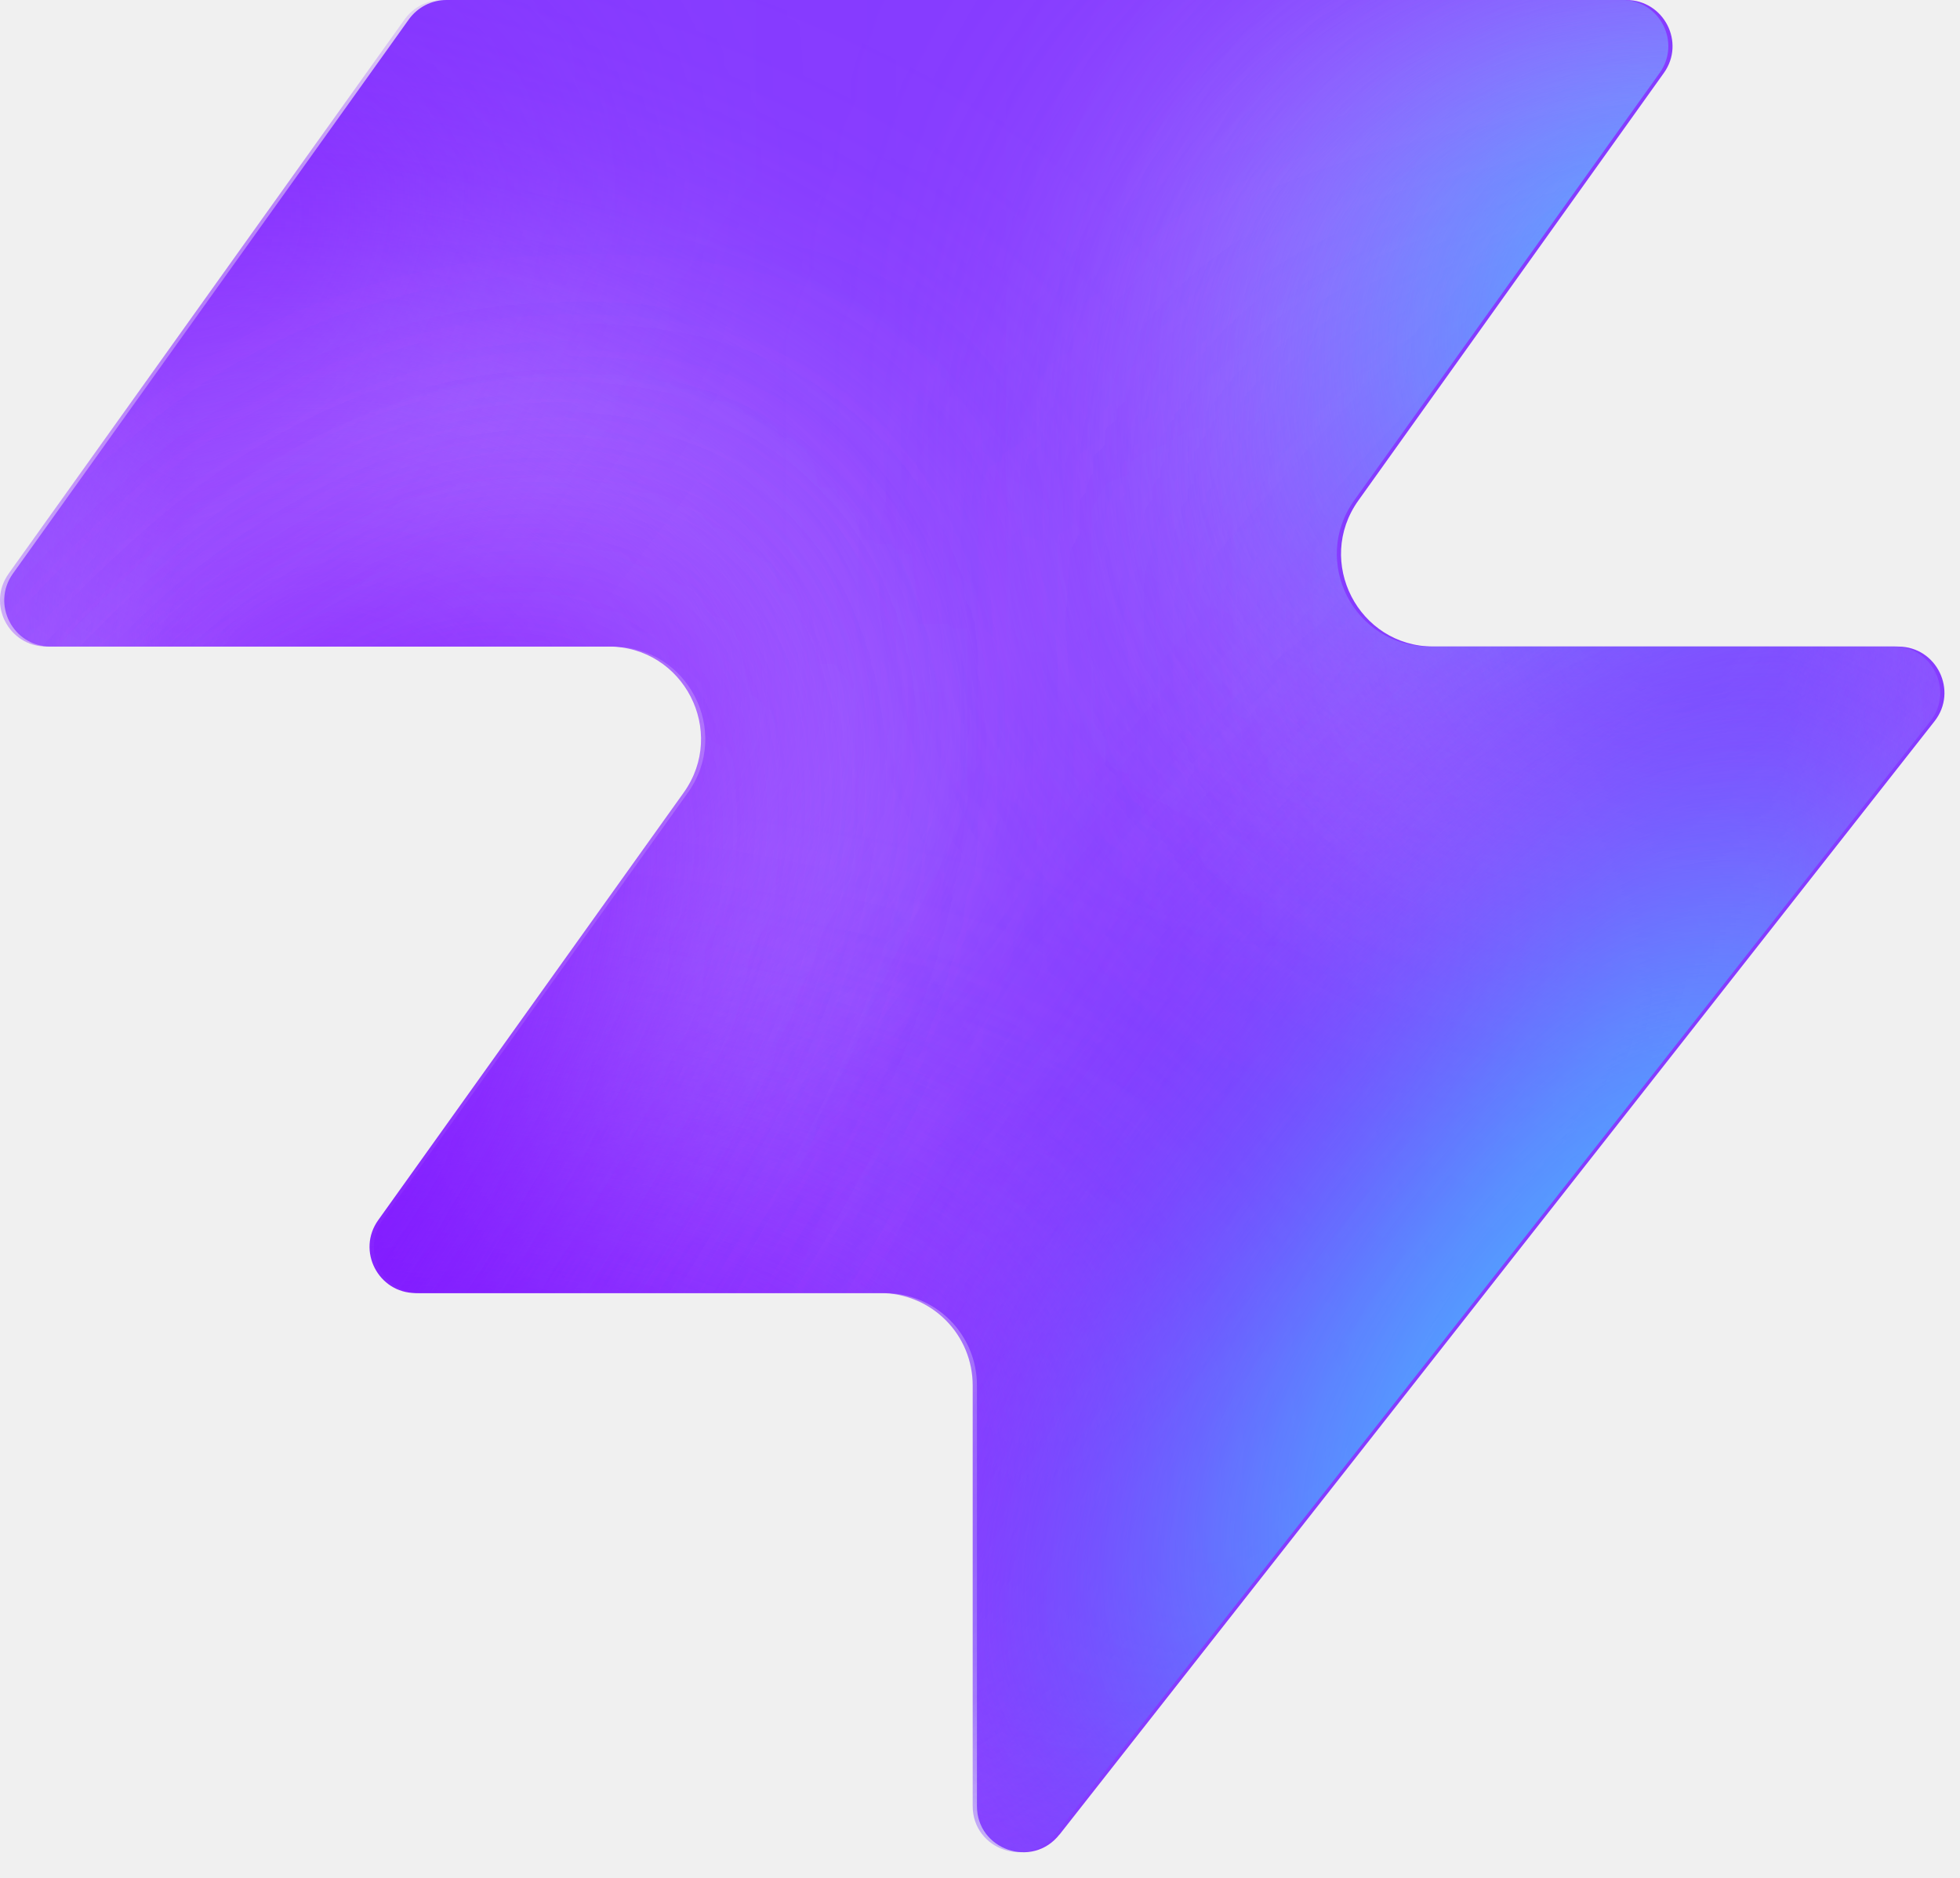
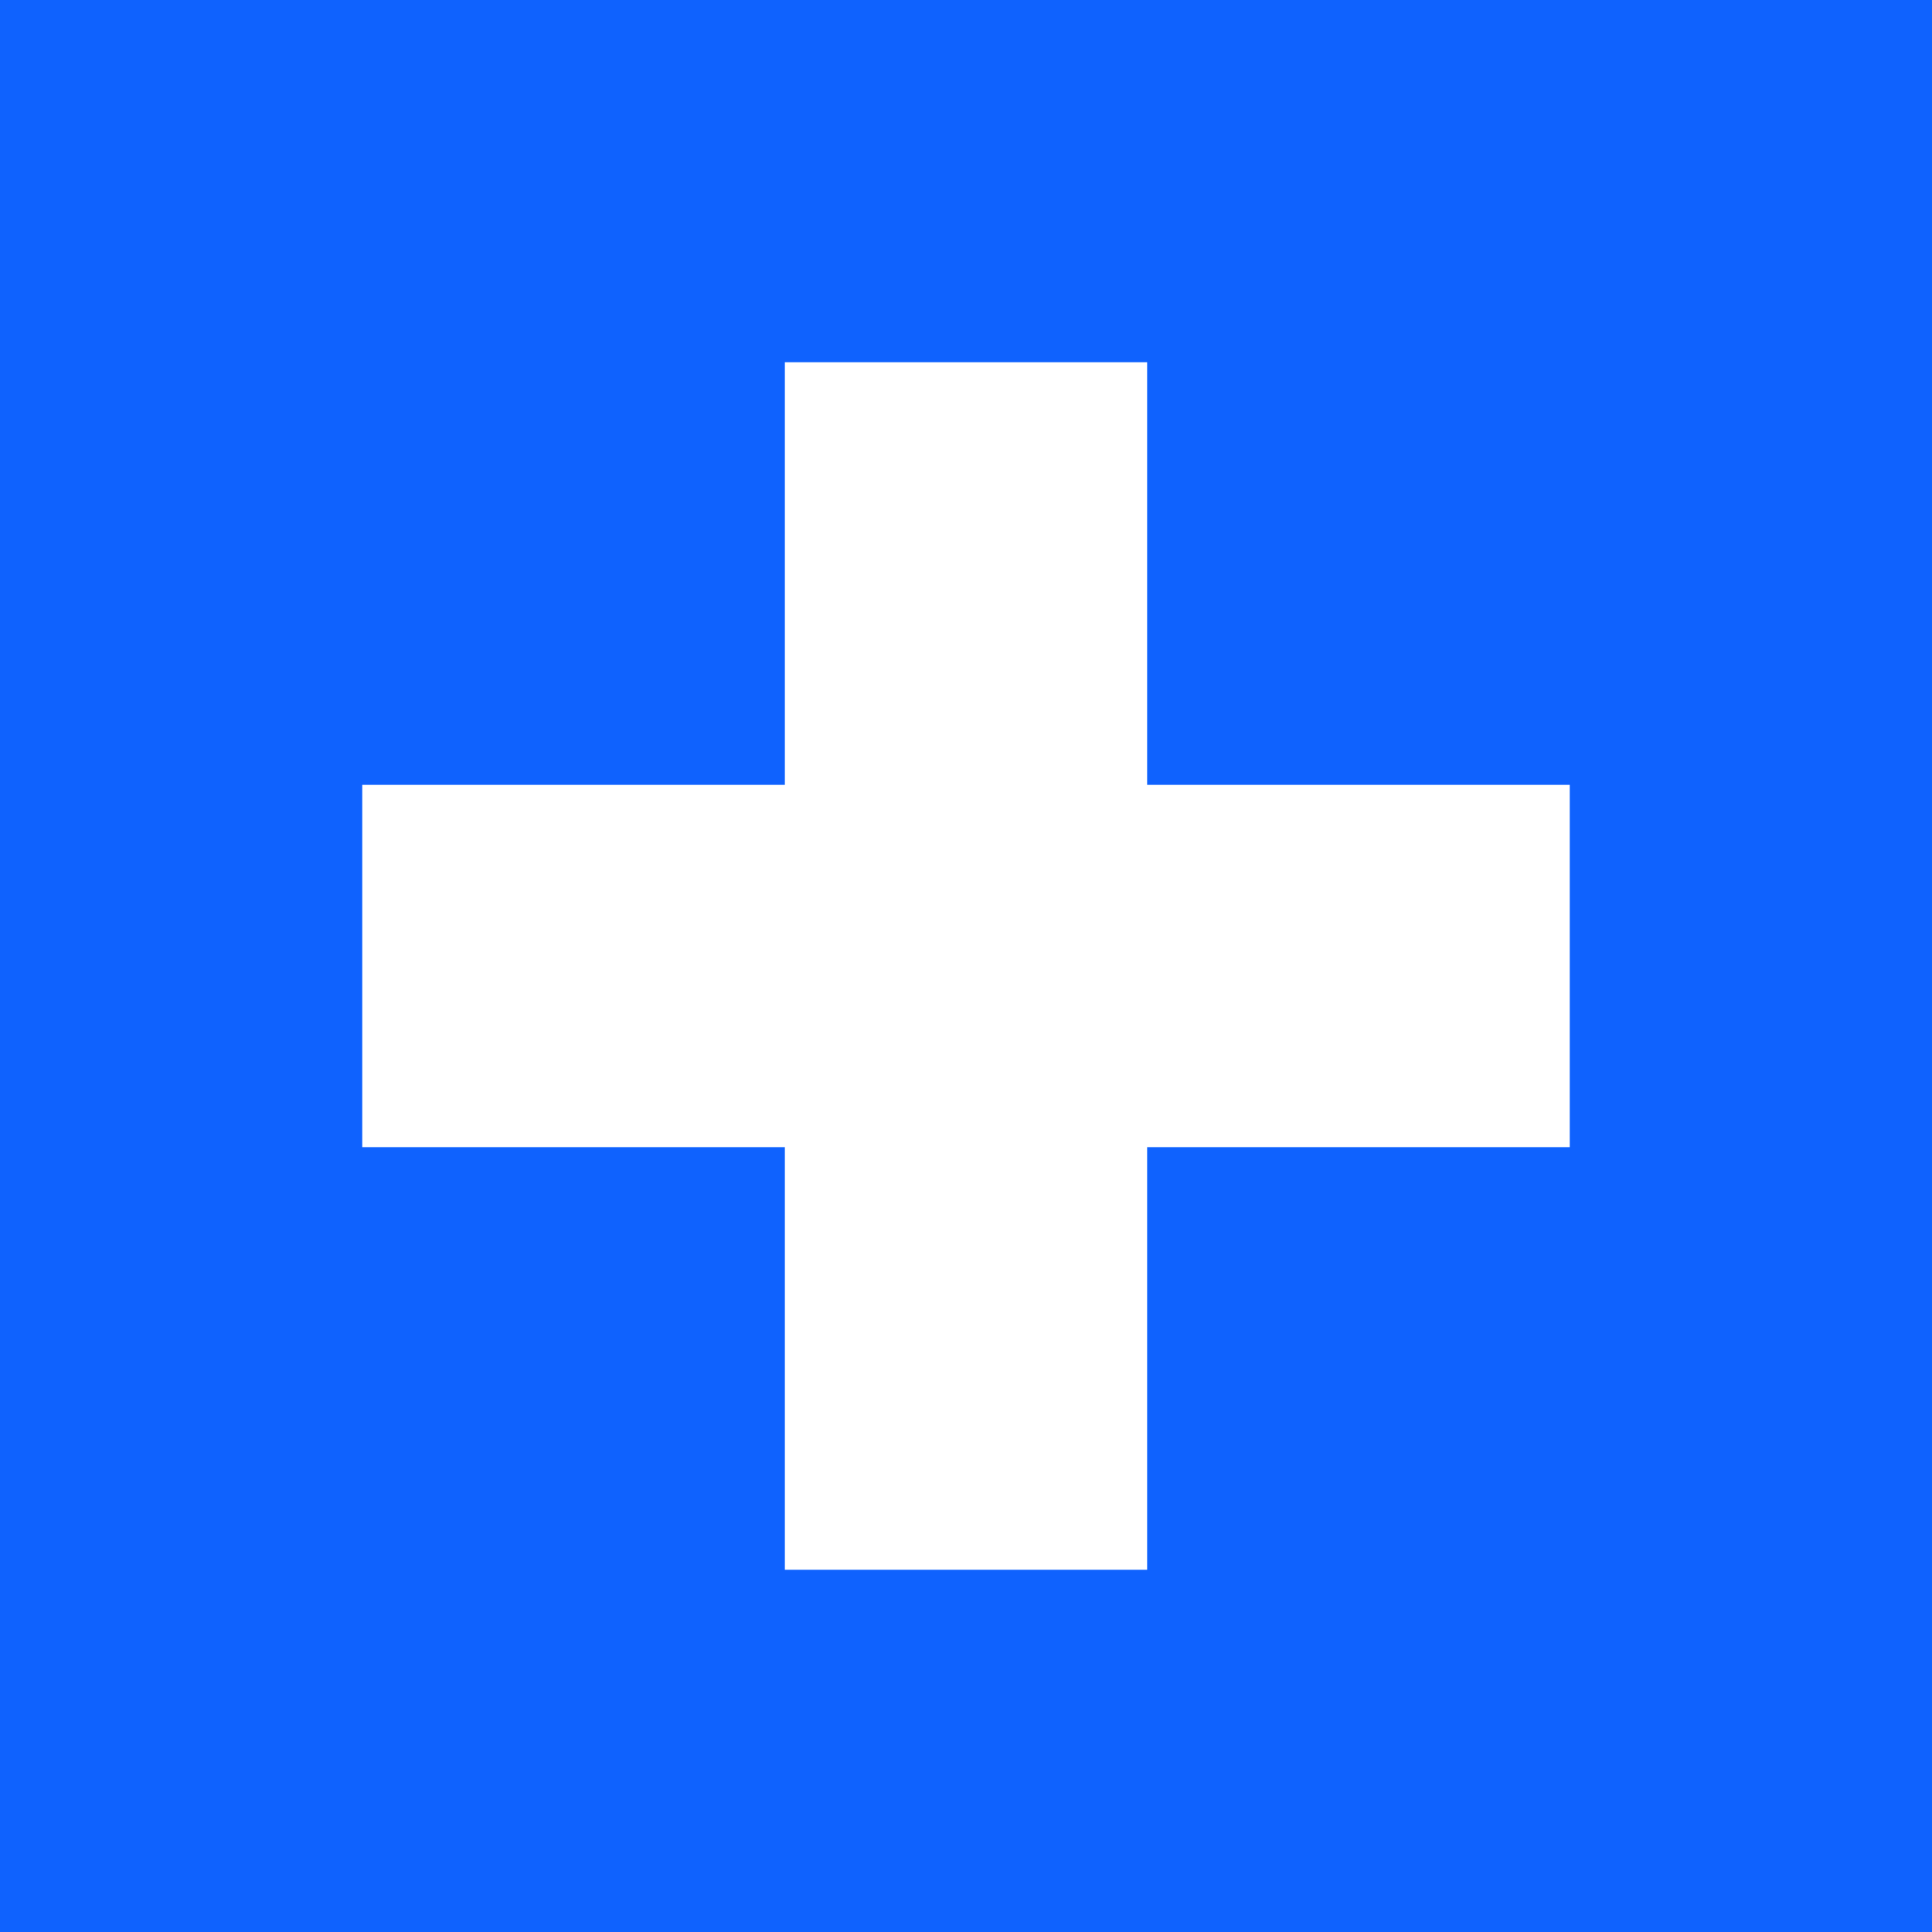
- <svg xmlns="http://www.w3.org/2000/svg" width="48" height="46" fill="none" viewBox="0 0 48 46">
-   <path fill="#863bff" d="M25.946 44.938c-.664.845-2.021.375-2.021-.698V33.937a2.26 2.26 0 0 0-2.262-2.262H10.287c-.92 0-1.456-1.04-.92-1.788l7.48-10.471c1.07-1.497 0-3.578-1.842-3.578H1.237c-.92 0-1.456-1.04-.92-1.788L10.013.474c.214-.297.556-.474.92-.474h28.894c.92 0 1.456 1.04.92 1.788l-7.48 10.471c-1.07 1.498 0 3.579 1.842 3.579h11.377c.943 0 1.473 1.088.89 1.83L25.947 44.94z" style="fill:#863bff;fill:color(display-p3 .525 .23 1);fill-opacity:1" />
-   <mask id="a" width="48" height="46" x="0" y="0" maskUnits="userSpaceOnUse" style="mask-type:alpha">
-     <path fill="#000" d="M25.842 44.938c-.664.844-2.021.375-2.021-.698V33.937a2.26 2.26 0 0 0-2.262-2.262H10.183c-.92 0-1.456-1.04-.92-1.788l7.48-10.471c1.07-1.498 0-3.579-1.842-3.579H1.133c-.92 0-1.456-1.04-.92-1.787L9.91.473c.214-.297.556-.474.92-.474h28.894c.92 0 1.456 1.04.92 1.788l-7.48 10.471c-1.07 1.498 0 3.578 1.842 3.578h11.377c.943 0 1.473 1.088.89 1.832L25.843 44.94z" style="fill:#000;fill-opacity:1" />
-   </mask>
-   <g mask="url(#a)">
-     <g filter="url(#b)">
-       <ellipse cx="5.508" cy="14.704" fill="#ede6ff" rx="5.508" ry="14.704" style="fill:#ede6ff;fill:color(display-p3 .927 .903 1);fill-opacity:1" transform="matrix(.00324 1 1 -.00324 -4.47 31.516)" />
-     </g>
-     <g filter="url(#c)">
-       <ellipse cx="10.399" cy="29.851" fill="#ede6ff" rx="10.399" ry="29.851" style="fill:#ede6ff;fill:color(display-p3 .927 .903 1);fill-opacity:1" transform="matrix(.00324 1 1 -.00324 -39.328 7.883)" />
-     </g>
-     <g filter="url(#d)">
-       <ellipse cx="5.508" cy="30.487" fill="#7e14ff" rx="5.508" ry="30.487" style="fill:#7e14ff;fill:color(display-p3 .492 .077 1);fill-opacity:1" transform="rotate(89.814 -25.913 -14.639)scale(1 -1)" />
-     </g>
-     <g filter="url(#e)">
-       <ellipse cx="5.508" cy="30.599" fill="#7e14ff" rx="5.508" ry="30.599" style="fill:#7e14ff;fill:color(display-p3 .492 .077 1);fill-opacity:1" transform="rotate(89.814 -32.644 -3.334)scale(1 -1)" />
-     </g>
-     <g filter="url(#f)">
-       <ellipse cx="5.508" cy="30.599" fill="#7e14ff" rx="5.508" ry="30.599" style="fill:#7e14ff;fill:color(display-p3 .492 .077 1);fill-opacity:1" transform="matrix(.00324 1 1 -.00324 -34.34 30.47)" />
-     </g>
-     <g filter="url(#g)">
-       <ellipse cx="14.072" cy="22.078" fill="#ede6ff" rx="14.072" ry="22.078" style="fill:#ede6ff;fill:color(display-p3 .927 .903 1);fill-opacity:1" transform="rotate(93.35 24.506 48.493)scale(-1 1)" />
-     </g>
-     <g filter="url(#h)">
-       <ellipse cx="3.47" cy="21.501" fill="#7e14ff" rx="3.47" ry="21.501" style="fill:#7e14ff;fill:color(display-p3 .492 .077 1);fill-opacity:1" transform="rotate(89.009 28.708 47.59)scale(-1 1)" />
-     </g>
-     <g filter="url(#i)">
-       <ellipse cx="3.47" cy="21.501" fill="#7e14ff" rx="3.47" ry="21.501" style="fill:#7e14ff;fill:color(display-p3 .492 .077 1);fill-opacity:1" transform="rotate(89.009 28.708 47.59)scale(-1 1)" />
-     </g>
-     <g filter="url(#j)">
-       <ellipse cx=".387" cy="8.972" fill="#7e14ff" rx="4.407" ry="29.108" style="fill:#7e14ff;fill:color(display-p3 .492 .077 1);fill-opacity:1" transform="rotate(39.51 .387 8.972)" />
-     </g>
-     <g filter="url(#k)">
-       <ellipse cx="47.523" cy="-6.092" fill="#7e14ff" rx="4.407" ry="29.108" style="fill:#7e14ff;fill:color(display-p3 .492 .077 1);fill-opacity:1" transform="rotate(37.892 47.523 -6.092)" />
-     </g>
-     <g filter="url(#l)">
-       <ellipse cx="41.412" cy="6.333" fill="#47bfff" rx="5.971" ry="9.665" style="fill:#47bfff;fill:color(display-p3 .28 .748 1);fill-opacity:1" transform="rotate(37.892 41.412 6.333)" />
-     </g>
-     <g filter="url(#m)">
-       <ellipse cx="-1.879" cy="38.332" fill="#7e14ff" rx="4.407" ry="29.108" style="fill:#7e14ff;fill:color(display-p3 .492 .077 1);fill-opacity:1" transform="rotate(37.892 -1.88 38.332)" />
-     </g>
-     <g filter="url(#n)">
-       <ellipse cx="-1.879" cy="38.332" fill="#7e14ff" rx="4.407" ry="29.108" style="fill:#7e14ff;fill:color(display-p3 .492 .077 1);fill-opacity:1" transform="rotate(37.892 -1.88 38.332)" />
-     </g>
-     <g filter="url(#o)">
-       <ellipse cx="35.651" cy="29.907" fill="#7e14ff" rx="4.407" ry="29.108" style="fill:#7e14ff;fill:color(display-p3 .492 .077 1);fill-opacity:1" transform="rotate(37.892 35.651 29.907)" />
-     </g>
-     <g filter="url(#p)">
-       <ellipse cx="38.418" cy="32.4" fill="#47bfff" rx="5.971" ry="15.297" style="fill:#47bfff;fill:color(display-p3 .28 .748 1);fill-opacity:1" transform="rotate(37.892 38.418 32.4)" />
-     </g>
-   </g>
-   <defs>
-     <filter id="b" width="60.045" height="41.654" x="-19.77" y="16.149" color-interpolation-filters="sRGB" filterUnits="userSpaceOnUse">
-       <feFlood flood-opacity="0" result="BackgroundImageFix" />
-       <feBlend in="SourceGraphic" in2="BackgroundImageFix" result="shape" />
-       <feGaussianBlur result="effect1_foregroundBlur_2002_17158" stdDeviation="7.659" />
-     </filter>
-     <filter id="c" width="90.34" height="51.437" x="-54.613" y="-7.533" color-interpolation-filters="sRGB" filterUnits="userSpaceOnUse">
-       <feFlood flood-opacity="0" result="BackgroundImageFix" />
-       <feBlend in="SourceGraphic" in2="BackgroundImageFix" result="shape" />
-       <feGaussianBlur result="effect1_foregroundBlur_2002_17158" stdDeviation="7.659" />
-     </filter>
-     <filter id="d" width="79.355" height="29.4" x="-49.64" y="2.03" color-interpolation-filters="sRGB" filterUnits="userSpaceOnUse">
-       <feFlood flood-opacity="0" result="BackgroundImageFix" />
-       <feBlend in="SourceGraphic" in2="BackgroundImageFix" result="shape" />
-       <feGaussianBlur result="effect1_foregroundBlur_2002_17158" stdDeviation="4.596" />
-     </filter>
-     <filter id="e" width="79.579" height="29.4" x="-45.045" y="20.029" color-interpolation-filters="sRGB" filterUnits="userSpaceOnUse">
-       <feFlood flood-opacity="0" result="BackgroundImageFix" />
-       <feBlend in="SourceGraphic" in2="BackgroundImageFix" result="shape" />
-       <feGaussianBlur result="effect1_foregroundBlur_2002_17158" stdDeviation="4.596" />
-     </filter>
-     <filter id="f" width="79.579" height="29.4" x="-43.513" y="21.178" color-interpolation-filters="sRGB" filterUnits="userSpaceOnUse">
-       <feFlood flood-opacity="0" result="BackgroundImageFix" />
-       <feBlend in="SourceGraphic" in2="BackgroundImageFix" result="shape" />
-       <feGaussianBlur result="effect1_foregroundBlur_2002_17158" stdDeviation="4.596" />
-     </filter>
-     <filter id="g" width="74.749" height="58.852" x="15.756" y="-17.901" color-interpolation-filters="sRGB" filterUnits="userSpaceOnUse">
-       <feFlood flood-opacity="0" result="BackgroundImageFix" />
-       <feBlend in="SourceGraphic" in2="BackgroundImageFix" result="shape" />
-       <feGaussianBlur result="effect1_foregroundBlur_2002_17158" stdDeviation="7.659" />
-     </filter>
-     <filter id="h" width="61.377" height="25.362" x="23.548" y="2.284" color-interpolation-filters="sRGB" filterUnits="userSpaceOnUse">
-       <feFlood flood-opacity="0" result="BackgroundImageFix" />
-       <feBlend in="SourceGraphic" in2="BackgroundImageFix" result="shape" />
-       <feGaussianBlur result="effect1_foregroundBlur_2002_17158" stdDeviation="4.596" />
-     </filter>
-     <filter id="i" width="61.377" height="25.362" x="23.548" y="2.284" color-interpolation-filters="sRGB" filterUnits="userSpaceOnUse">
-       <feFlood flood-opacity="0" result="BackgroundImageFix" />
-       <feBlend in="SourceGraphic" in2="BackgroundImageFix" result="shape" />
-       <feGaussianBlur result="effect1_foregroundBlur_2002_17158" stdDeviation="4.596" />
-     </filter>
-     <filter id="j" width="56.045" height="63.649" x="-27.636" y="-22.853" color-interpolation-filters="sRGB" filterUnits="userSpaceOnUse">
-       <feFlood flood-opacity="0" result="BackgroundImageFix" />
-       <feBlend in="SourceGraphic" in2="BackgroundImageFix" result="shape" />
-       <feGaussianBlur result="effect1_foregroundBlur_2002_17158" stdDeviation="4.596" />
-     </filter>
-     <filter id="k" width="54.814" height="64.646" x="20.116" y="-38.415" color-interpolation-filters="sRGB" filterUnits="userSpaceOnUse">
-       <feFlood flood-opacity="0" result="BackgroundImageFix" />
-       <feBlend in="SourceGraphic" in2="BackgroundImageFix" result="shape" />
-       <feGaussianBlur result="effect1_foregroundBlur_2002_17158" stdDeviation="4.596" />
-     </filter>
-     <filter id="l" width="33.541" height="35.313" x="24.641" y="-11.323" color-interpolation-filters="sRGB" filterUnits="userSpaceOnUse">
-       <feFlood flood-opacity="0" result="BackgroundImageFix" />
-       <feBlend in="SourceGraphic" in2="BackgroundImageFix" result="shape" />
-       <feGaussianBlur result="effect1_foregroundBlur_2002_17158" stdDeviation="4.596" />
-     </filter>
-     <filter id="m" width="54.814" height="64.646" x="-29.286" y="6.009" color-interpolation-filters="sRGB" filterUnits="userSpaceOnUse">
-       <feFlood flood-opacity="0" result="BackgroundImageFix" />
-       <feBlend in="SourceGraphic" in2="BackgroundImageFix" result="shape" />
-       <feGaussianBlur result="effect1_foregroundBlur_2002_17158" stdDeviation="4.596" />
-     </filter>
-     <filter id="n" width="54.814" height="64.646" x="-29.286" y="6.009" color-interpolation-filters="sRGB" filterUnits="userSpaceOnUse">
-       <feFlood flood-opacity="0" result="BackgroundImageFix" />
-       <feBlend in="SourceGraphic" in2="BackgroundImageFix" result="shape" />
-       <feGaussianBlur result="effect1_foregroundBlur_2002_17158" stdDeviation="4.596" />
-     </filter>
-     <filter id="o" width="54.814" height="64.646" x="8.244" y="-2.416" color-interpolation-filters="sRGB" filterUnits="userSpaceOnUse">
-       <feFlood flood-opacity="0" result="BackgroundImageFix" />
-       <feBlend in="SourceGraphic" in2="BackgroundImageFix" result="shape" />
-       <feGaussianBlur result="effect1_foregroundBlur_2002_17158" stdDeviation="4.596" />
-     </filter>
-     <filter id="p" width="39.409" height="43.623" x="18.713" y="10.588" color-interpolation-filters="sRGB" filterUnits="userSpaceOnUse">
-       <feFlood flood-opacity="0" result="BackgroundImageFix" />
-       <feBlend in="SourceGraphic" in2="BackgroundImageFix" result="shape" />
-       <feGaussianBlur result="effect1_foregroundBlur_2002_17158" stdDeviation="4.596" />
-     </filter>
-   </defs>
+ <svg xmlns="http://www.w3.org/2000/svg" viewBox="0 0 32 32" width="32" height="32">
+   <rect width="32" height="32" fill="#0f62fe" />
+   <rect x="13" y="6" width="6" height="20" fill="#ffffff" />
+   <rect x="6" y="13" width="20" height="6" fill="#ffffff" />
</svg>
